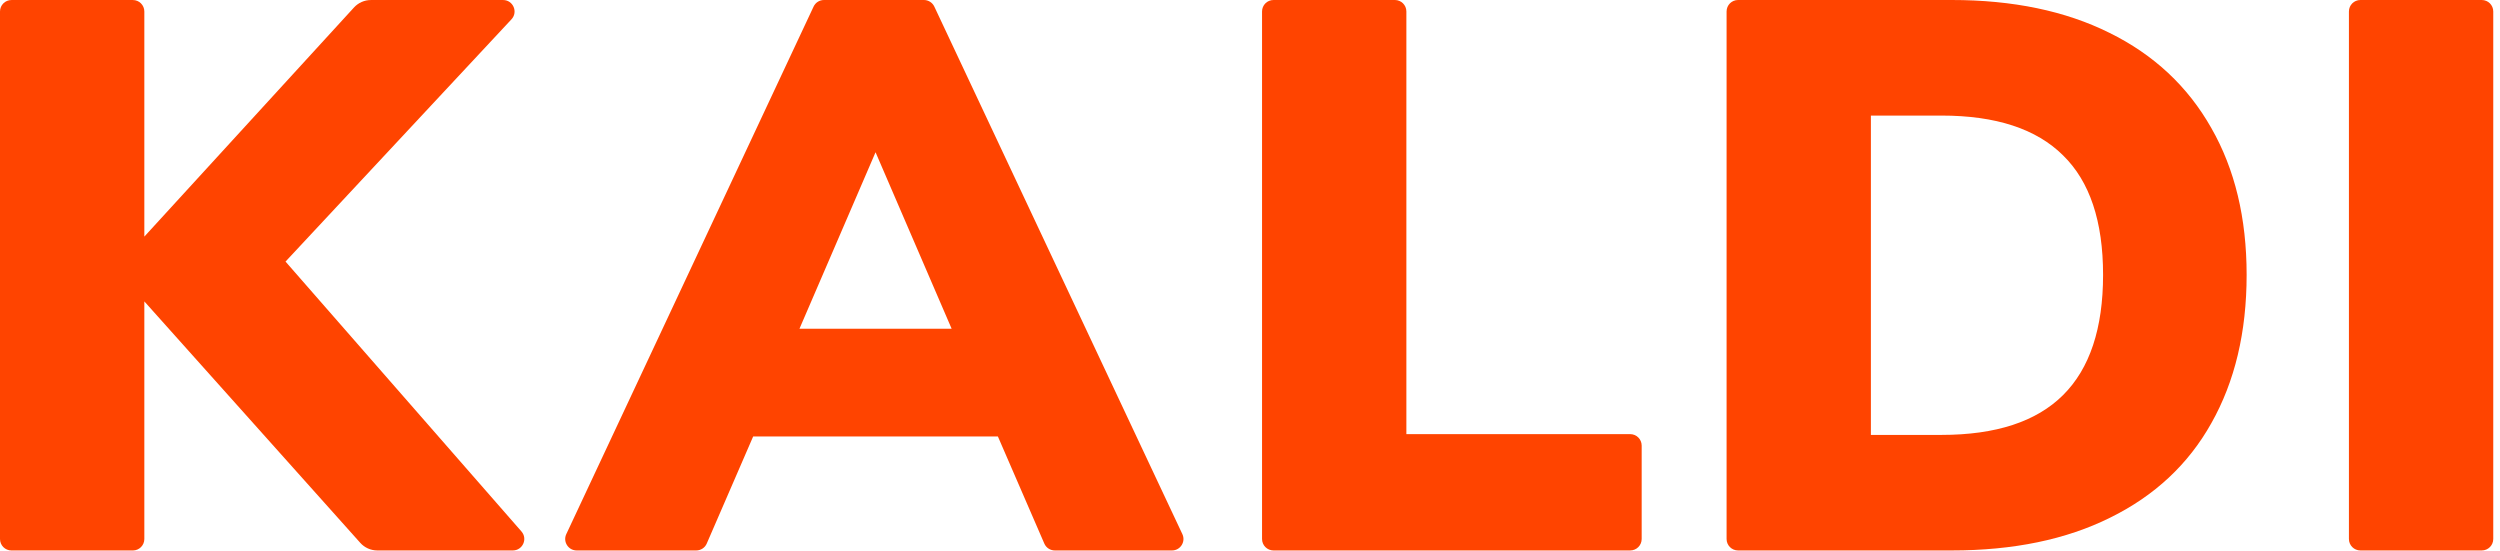
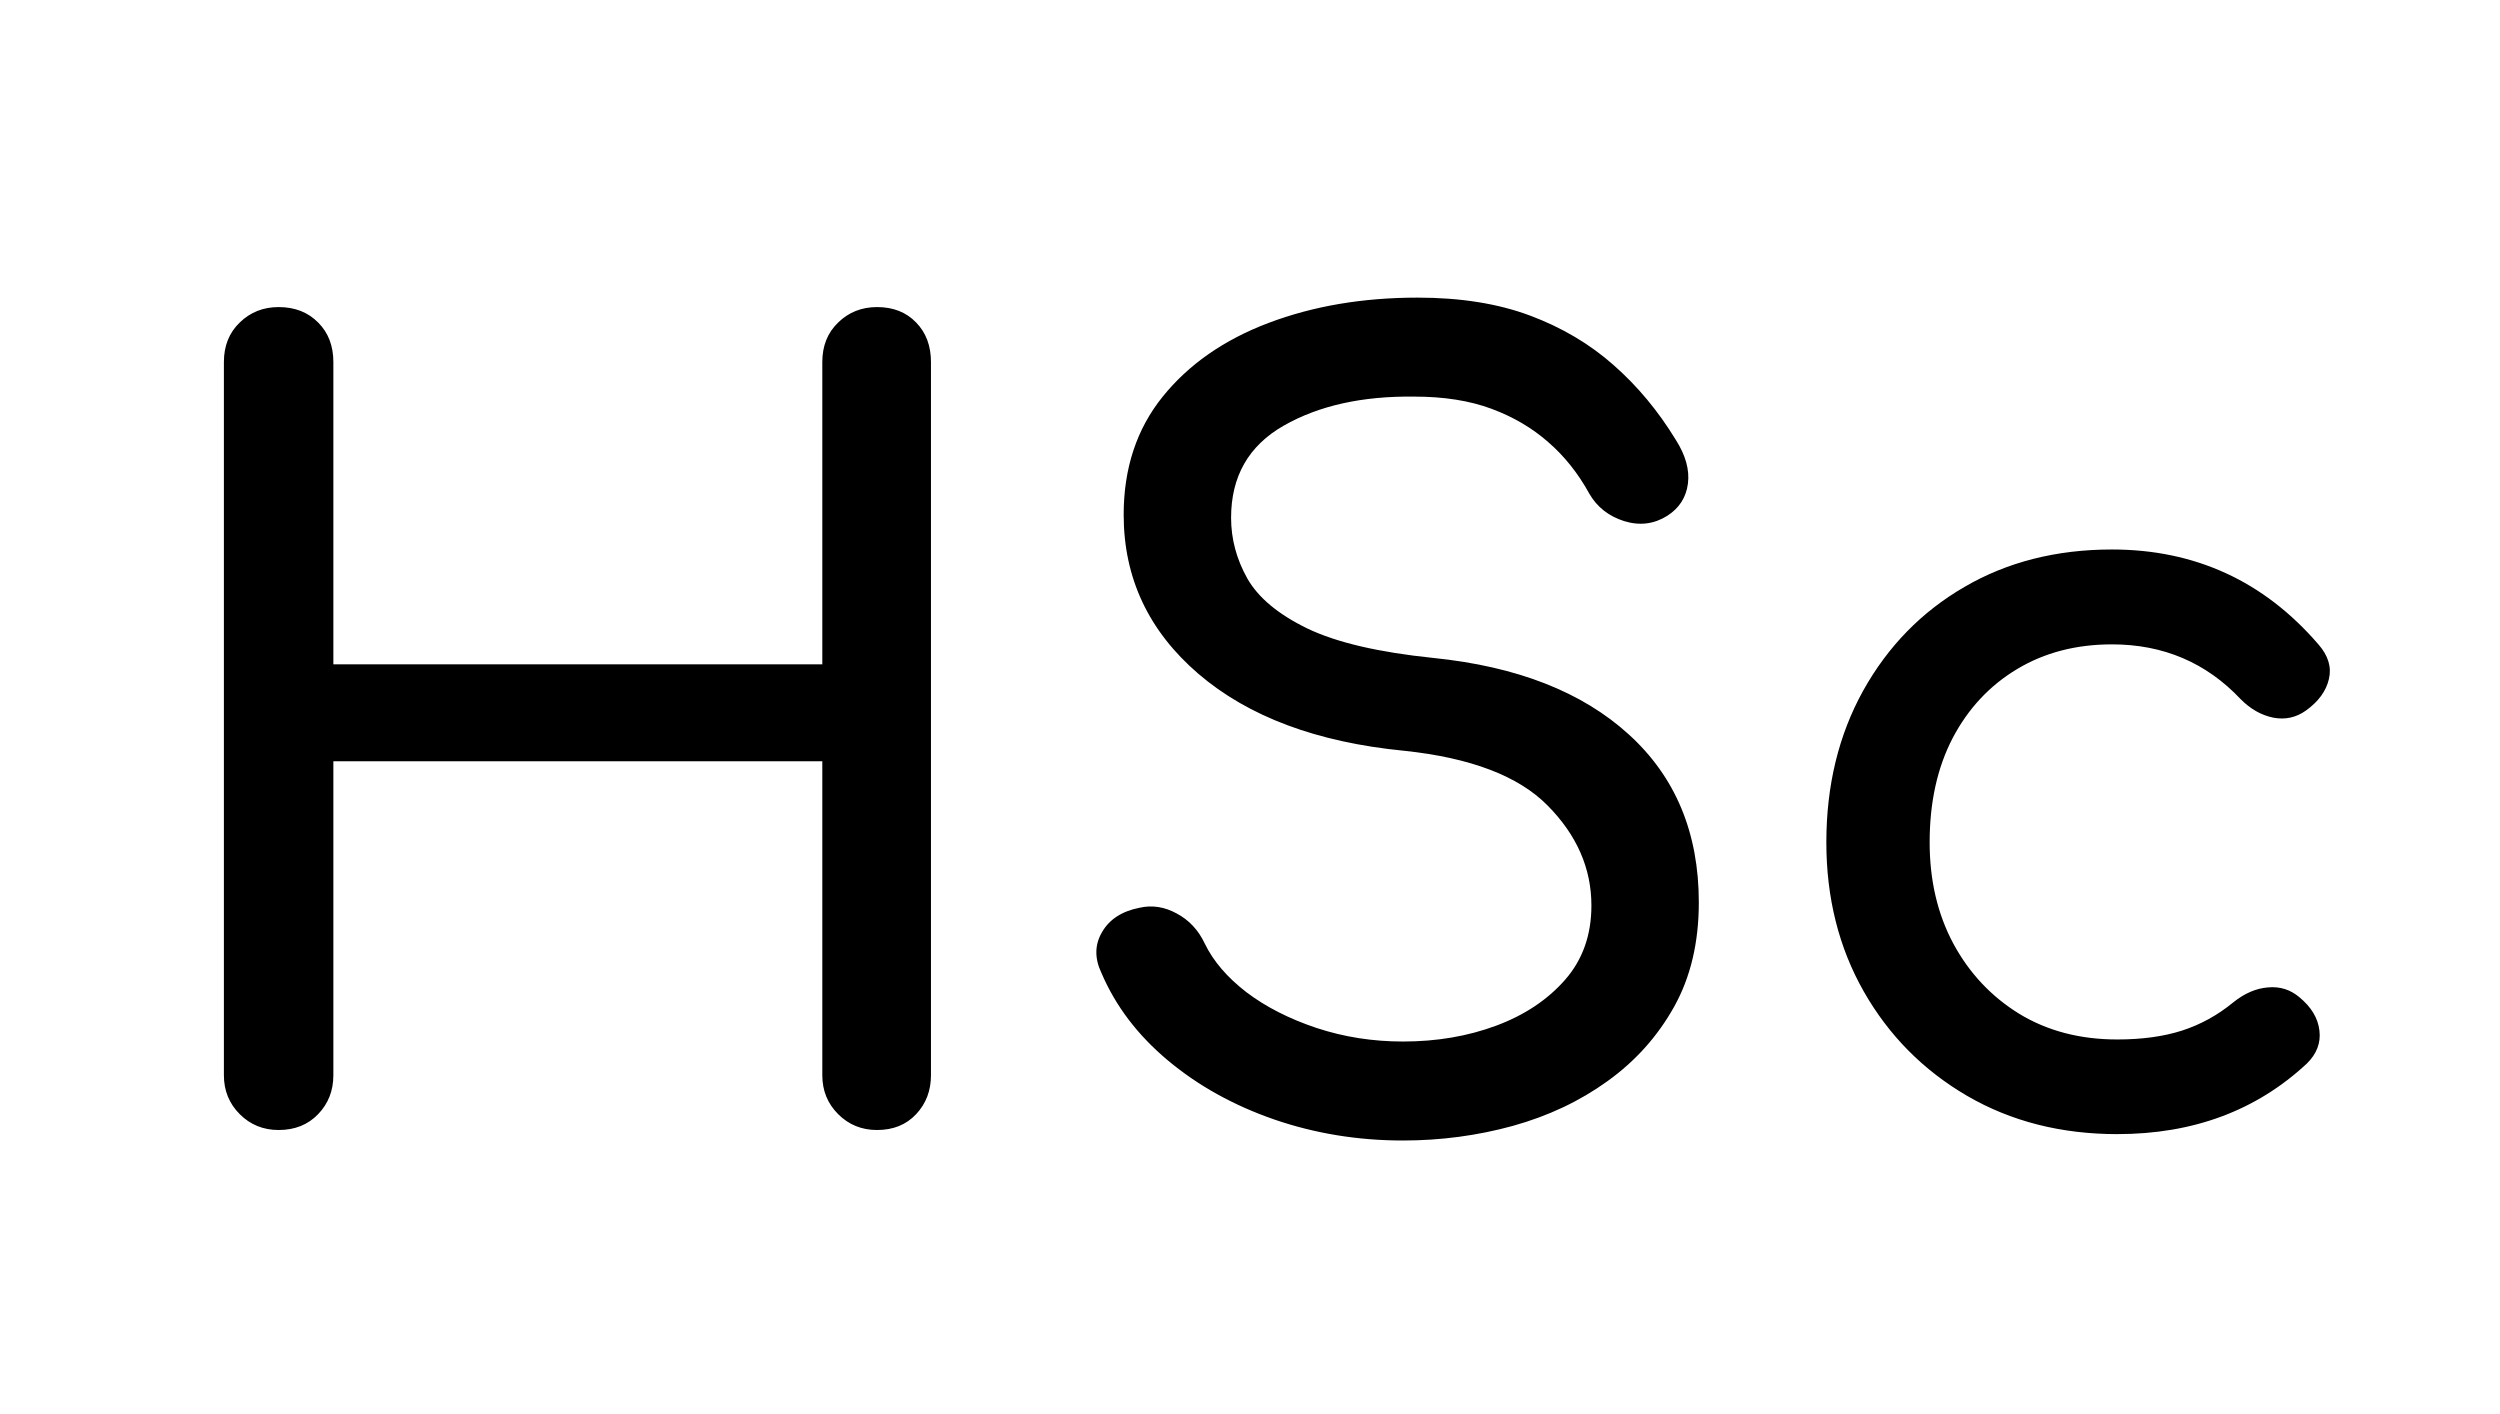
- <svg xmlns="http://www.w3.org/2000/svg" xmlns:xlink="http://www.w3.org/1999/xlink" viewBox="0 0 109 24">
-   <g transform="translate(-1470)">
-     <g style="mix-blend-mode:normal" transform="translate(1470)" fill="#f40">
-       <use xlink:href="#b" style="mix-blend-mode:normal" />
-       <use xlink:href="#c" style="mix-blend-mode:normal" />
-       <use xlink:href="#d" style="mix-blend-mode:normal" />
-       <use xlink:href="#e" style="mix-blend-mode:normal" />
-       <use xlink:href="#f" style="mix-blend-mode:normal" />
-     </g>
+ <svg xmlns="http://www.w3.org/2000/svg" version="1.1" viewBox="0.0 0.0 189.822 107.36" fill="none" stroke="none" stroke-linecap="square" stroke-miterlimit="10">
+   <clipPath id="p.0">
+     <path d="m0 0l189.822 0l0 107.36l-189.822 0l0 -107.36z" clip-rule="nonzero" />
+   </clipPath>
+   <g clip-path="url(#p.0)">
+     <path fill="#000000" fill-opacity="0.0" d="m0 0l189.822 0l0 107.36l-189.822 0z" fill-rule="evenodd" />
+     <path fill="#000000" fill-opacity="0.0" d="m0 0l199.055 0l0 125.575l-199.055 0z" fill-rule="evenodd" />
+     <path fill="#000000" d="m21.156 85.8q-1.75 0 -2.953 -1.203q-1.203 -1.203 -1.203 -2.953l0 -54.156q0 -1.844 1.203 -3.0q1.203 -1.172 2.953 -1.172q1.844 0 3.0 1.172q1.156 1.156 1.156 3.0l0 22.953l37.125 0l0 -22.953q0 -1.844 1.203 -3.0q1.203 -1.172 2.953 -1.172q1.844 0 2.969 1.172q1.125 1.156 1.125 3.0l0 54.156q0 1.75 -1.125 2.953q-1.125 1.203 -2.969 1.203q-1.75 0 -2.953 -1.203q-1.203 -1.203 -1.203 -2.953l0 -23.844l-37.125 0l0 23.844q0 1.75 -1.156 2.953q-1.156 1.203 -3.0 1.203zm85.367 0.797q-5.125 0 -9.766 -1.594q-4.641 -1.609 -8.078 -4.484q-3.438 -2.875 -5.047 -6.641q-0.797 -1.672 0.047 -3.109q0.844 -1.453 2.844 -1.844q1.438 -0.328 2.828 0.438q1.406 0.75 2.125 2.281q0.969 2.0 3.156 3.688q2.203 1.672 5.328 2.719q3.125 1.031 6.562 1.031q3.844 0 7.078 -1.203q3.234 -1.203 5.234 -3.484q2.0 -2.281 2.0 -5.641q0 -4.234 -3.328 -7.594q-3.312 -3.359 -10.906 -4.156q-9.922 -0.969 -15.609 -5.844q-5.672 -4.875 -5.672 -12.078q0 -5.281 2.953 -8.953q2.969 -3.688 8.047 -5.609q5.078 -1.922 11.312 -1.922q4.891 0 8.531 1.359q3.641 1.359 6.359 3.766q2.719 2.391 4.719 5.672q1.125 1.766 0.922 3.328q-0.203 1.562 -1.562 2.438q-1.516 0.953 -3.281 0.406q-1.766 -0.562 -2.641 -2.078q-1.281 -2.328 -3.125 -3.922q-1.828 -1.609 -4.312 -2.531q-2.484 -0.922 -5.844 -0.922q-5.922 -0.078 -9.922 2.203q-4.0 2.281 -4.0 7.0q0 2.406 1.234 4.609q1.25 2.188 4.562 3.797q3.328 1.594 9.562 2.234q9.531 0.969 14.844 5.812q5.312 4.828 5.312 12.75q0 4.562 -1.875 7.922q-1.875 3.359 -5.047 5.641q-3.156 2.281 -7.203 3.406q-4.031 1.109 -8.344 1.109zm54.243 -0.484q-6.406 0 -11.406 -2.906q-5.0 -2.922 -7.844 -7.922q-2.844 -5.0 -2.844 -11.328q0 -6.469 2.797 -11.516q2.812 -5.047 7.688 -7.875q4.875 -2.844 11.203 -2.844q4.719 0 8.641 1.797q3.922 1.797 7.031 5.406q1.125 1.281 0.797 2.641q-0.312 1.359 -1.75 2.391q-1.125 0.797 -2.484 0.531q-1.359 -0.281 -2.469 -1.406q-3.922 -4.156 -9.766 -4.156q-4.078 0 -7.203 1.875q-3.125 1.875 -4.891 5.234q-1.75 3.359 -1.75 7.922q0 4.328 1.797 7.688q1.812 3.359 5.0 5.328q3.203 1.953 7.453 1.953q2.797 0 4.906 -0.672q2.125 -0.688 3.891 -2.141q1.281 -1.031 2.641 -1.141q1.359 -0.125 2.391 0.75q1.359 1.125 1.516 2.531q0.172 1.391 -0.953 2.5q-5.75 5.359 -14.391 5.359z" fill-rule="nonzero" />
  </g>
-   <defs>
-     <path id="b" d="M22.735 23.171c.283.323.053.829-.376.829h-5.907c-.285 0-.556-.121-.745-.333l-9.414-10.526v10.36c0 .276-.224.5-.5.5h-5.293c-.276 0-.5-.224-.5-.5v-23c0-.276.224-.5.5-.5h5.293c.276 0 .5.224.5.5v9.815l9.141-9.99c.19-.207.457-.325.738-.325h5.762c.437 0 .664.521.366.841l-9.851 10.563 10.287 11.767z" />
-     <path id="c" d="M45.991 24c-.199 0-.38-.118-.459-.301l-2.024-4.669h-10.67l-2.024 4.669c-.079.183-.259.301-.459.301h-5.212c-.366 0-.608-.381-.453-.712l10.782-23c.082-.176.259-.288.453-.288h4.358c.194 0 .37.112.453.287l10.815 23c.156.332-.086.713-.452.713h-5.108zm-11.135-9.668h6.635l-3.317-7.694-3.317 7.694z" />
-     <path id="d" d="M55.525 24c-.276 0-.5-.224-.5-.5v-23c0-.276.224-.5.5-.5h5.293c.276 0 .5.224.5.5v18.428h9.759c.276 0 .5.224.5.5v4.072c0 .276-.224.5-.5.5h-15.552z" />
-     <path id="e" d="M75.279.5c0-.276.224-.5.5-.5h9.315c2.667 0 4.959.477 6.874 1.43 1.938.953 3.42 2.338 4.446 4.153 1.026 1.793 1.539 3.926 1.539 6.4 0 2.496-.513 4.652-1.539 6.468-1.003 1.793-2.474 3.166-4.412 4.119-1.915.953-4.218 1.43-6.908 1.43h-9.315c-.276 0-.5-.224-.5-.5v-23zm9.37 18.462c2.371 0 4.138-.579 5.301-1.736 1.163-1.157 1.744-2.905 1.744-5.242 0-2.338-.581-4.074-1.744-5.209-1.163-1.157-2.93-1.736-5.301-1.736h-3.078v13.923h3.078z" />
-     <path id="f" d="M102.913 24c-.276 0-.5-.224-.5-.5v-23c0-.276.224-.5.5-.5h5.293c.276 0 .5.224.5.5v23c0 .276-.224.5-.5.5h-5.293z" />
-   </defs>
</svg>
